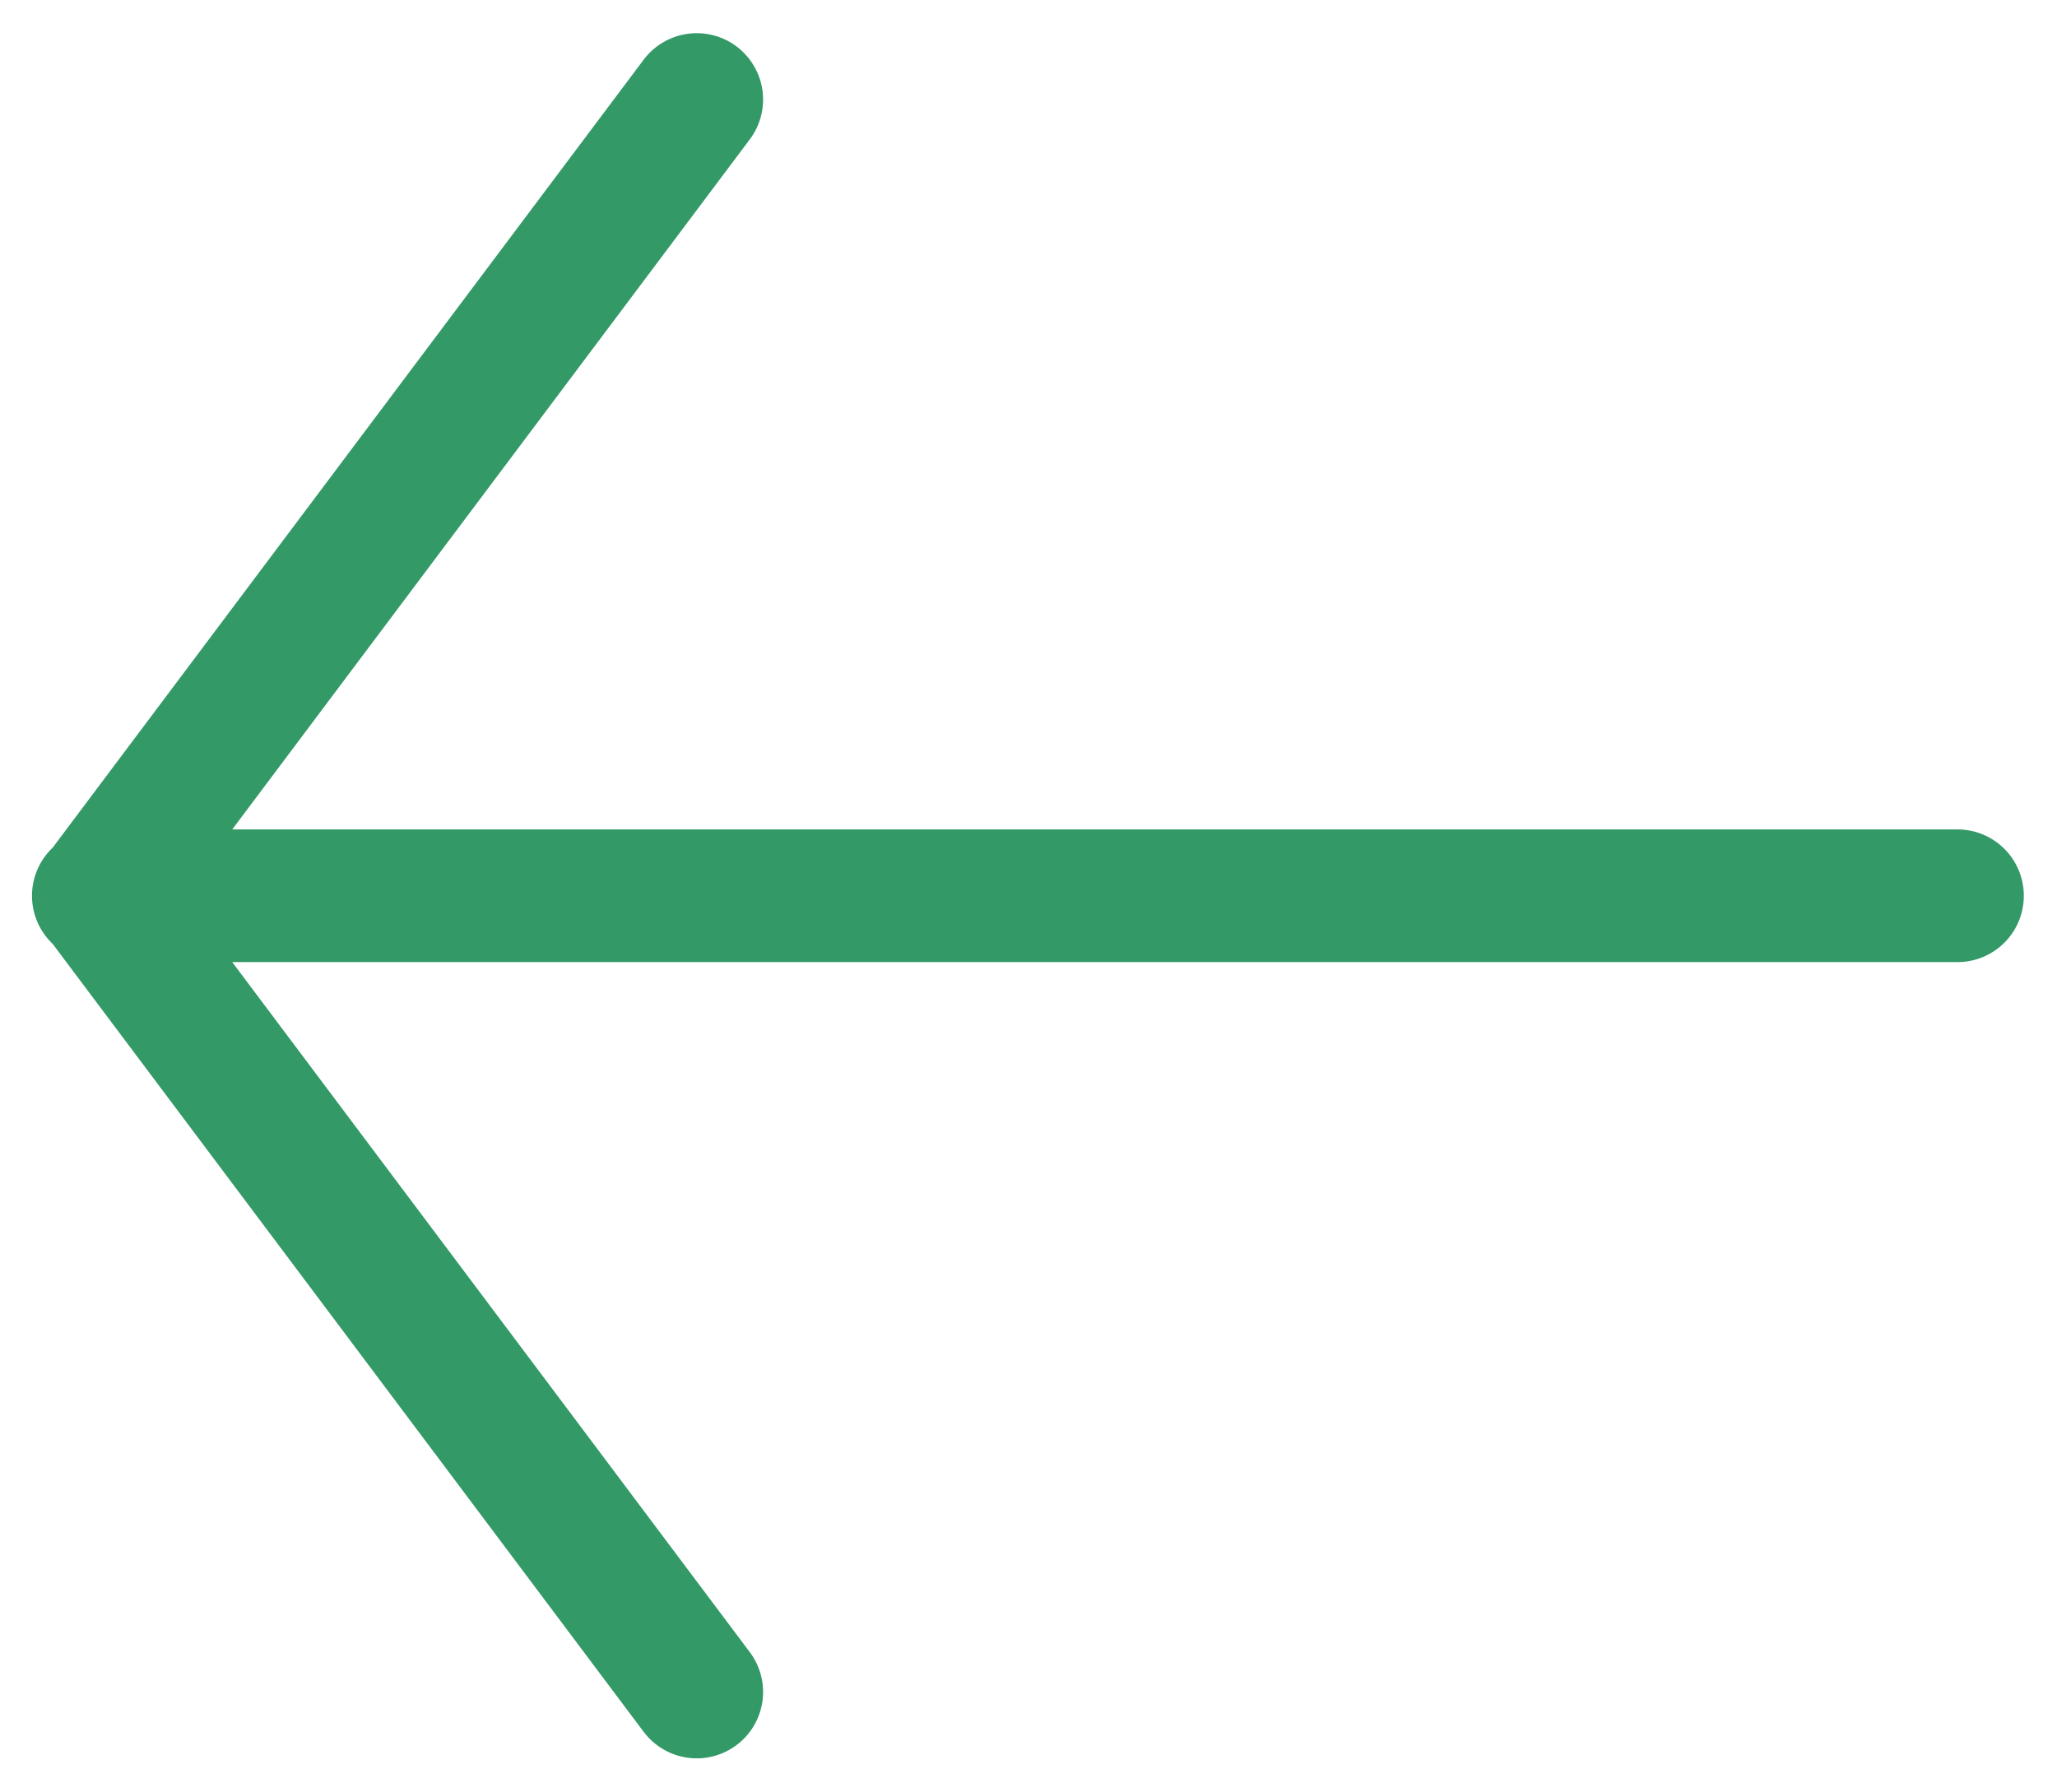
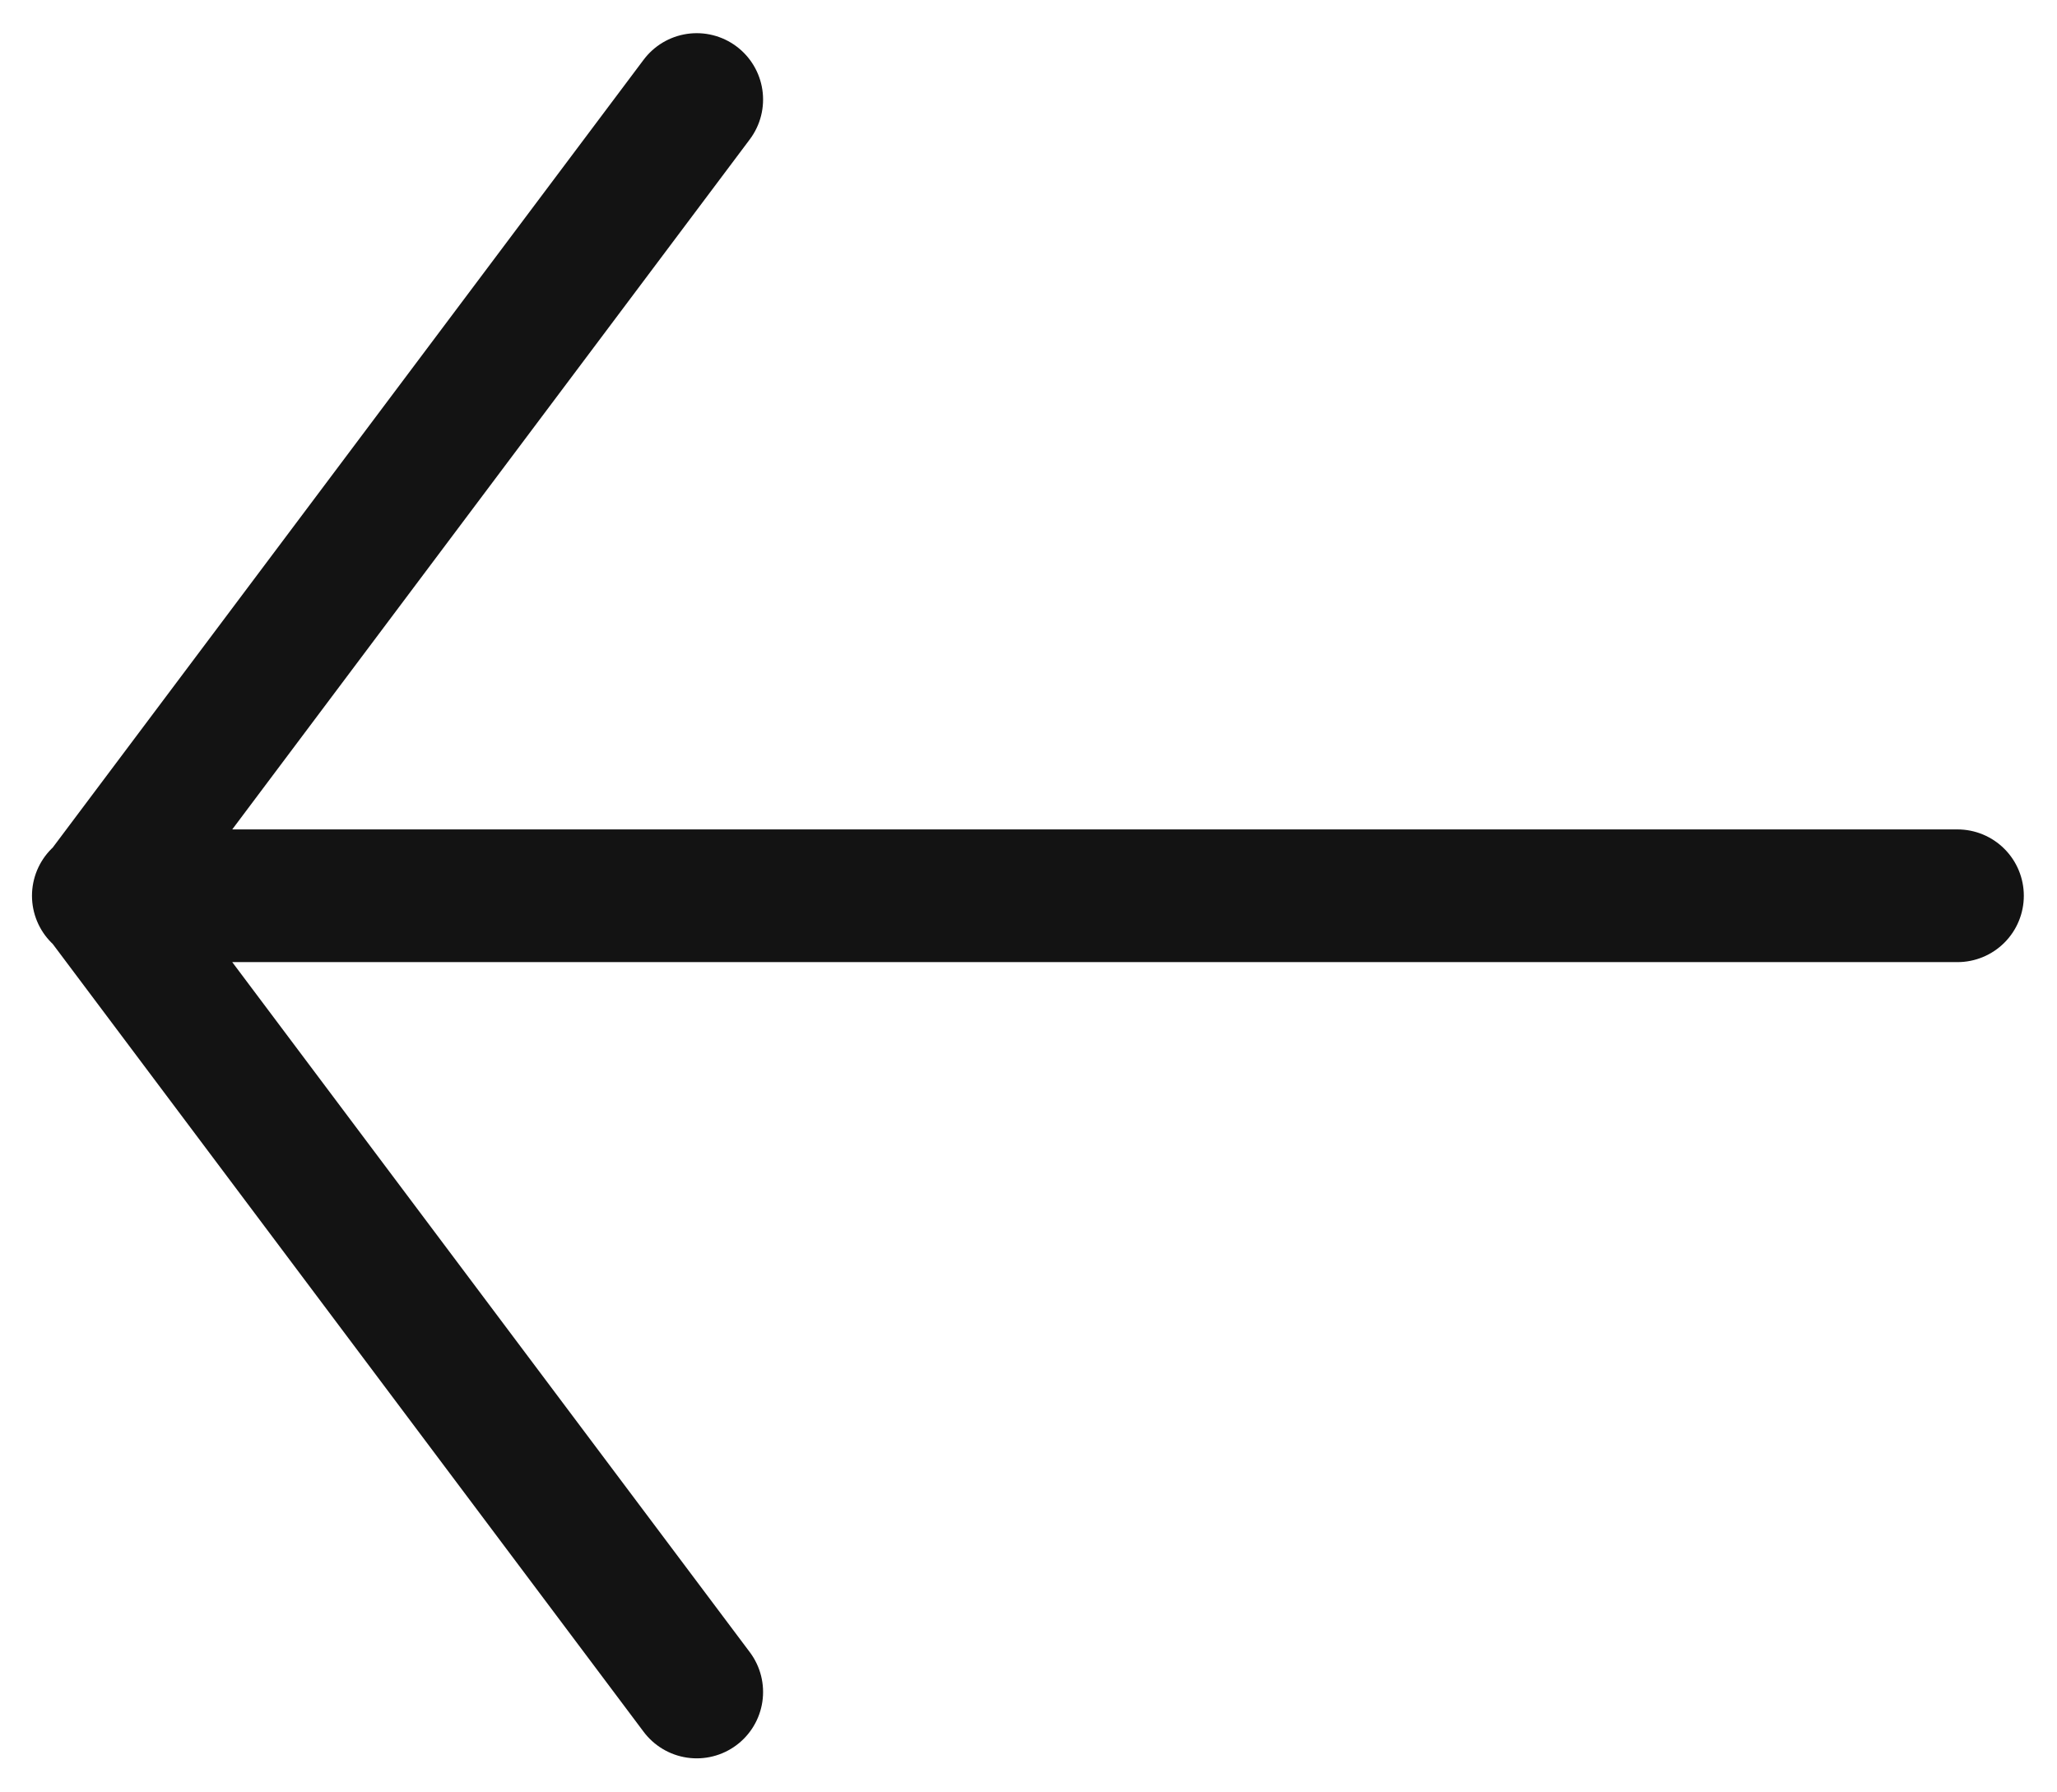
<svg xmlns="http://www.w3.org/2000/svg" width="31" height="27" viewBox="0 0 31 27">
-   <g fill="none" fill-rule="evenodd" stroke="#339966" stroke-width="2" transform="rotate(-180 15 13)" stroke-linecap="round">
+   <g fill="none" fill-rule="evenodd" stroke="#131313" stroke-width="2" transform="rotate(-180 15 13)" stroke-linecap="round">
    <path d="M.5 12.5L28.518 12.5M28.5 12.5L19.5.5M28.5 12.5L19.5 24.5" />
  </g>
</svg>
